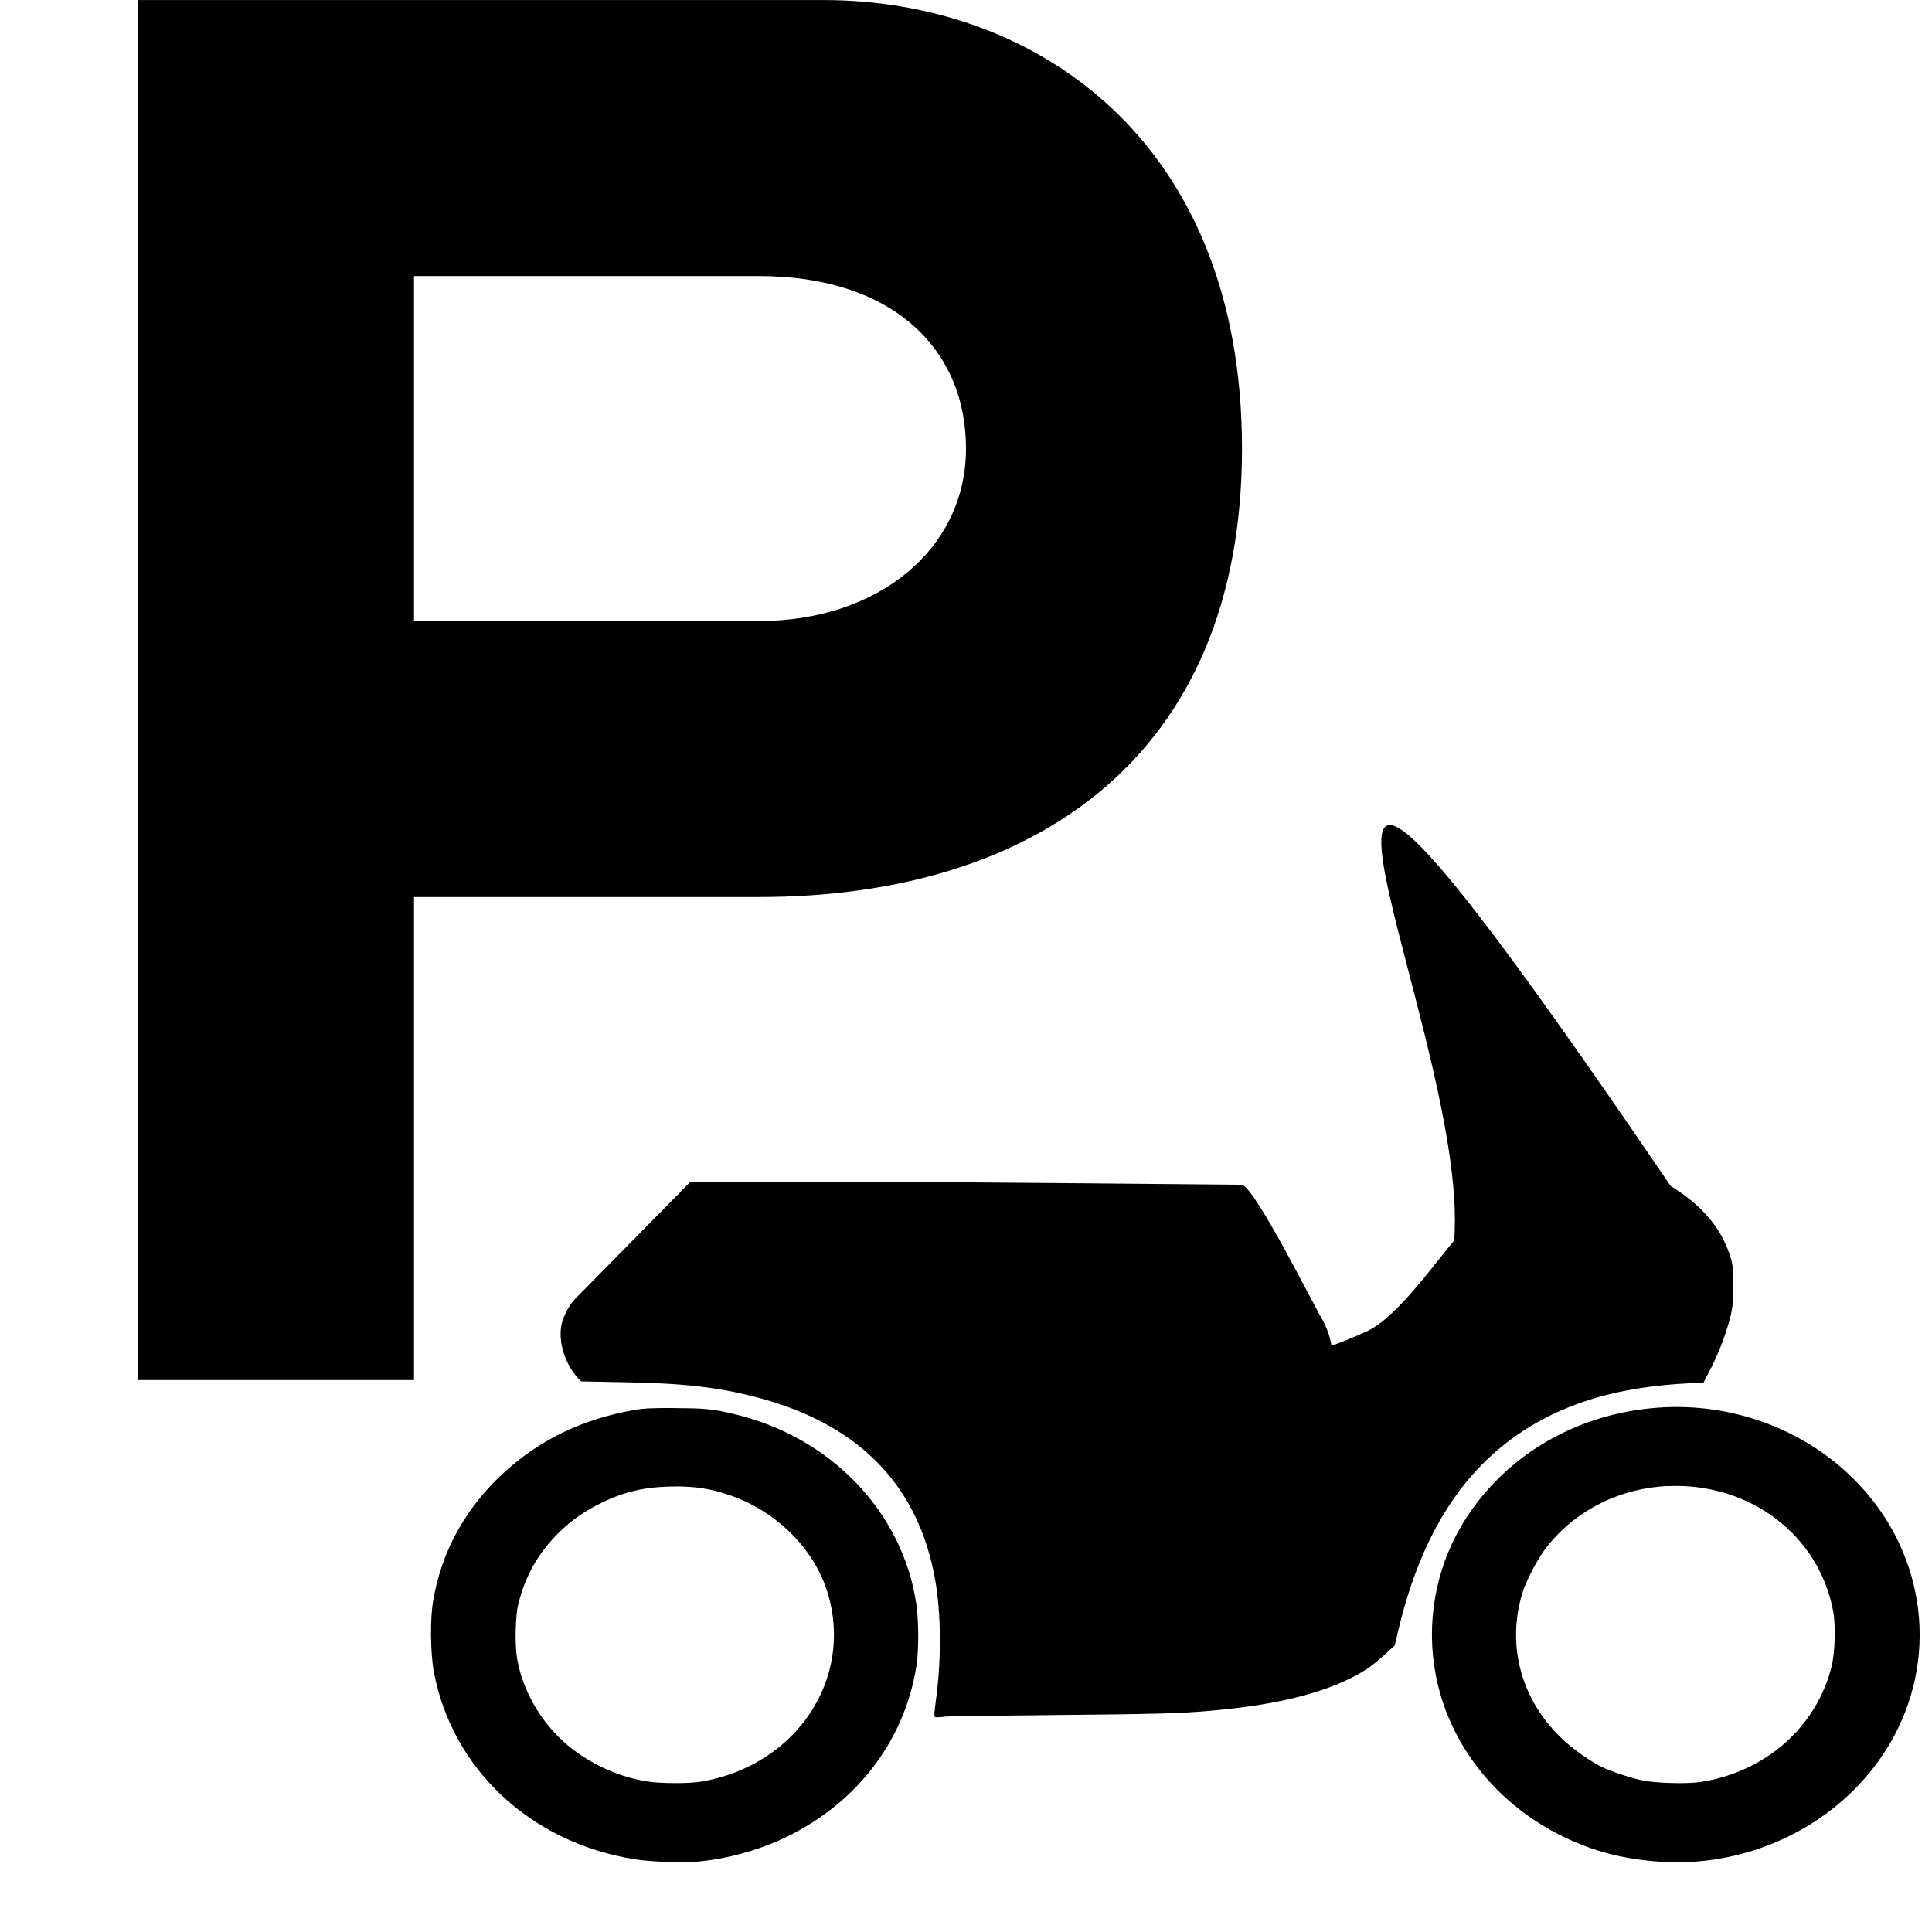
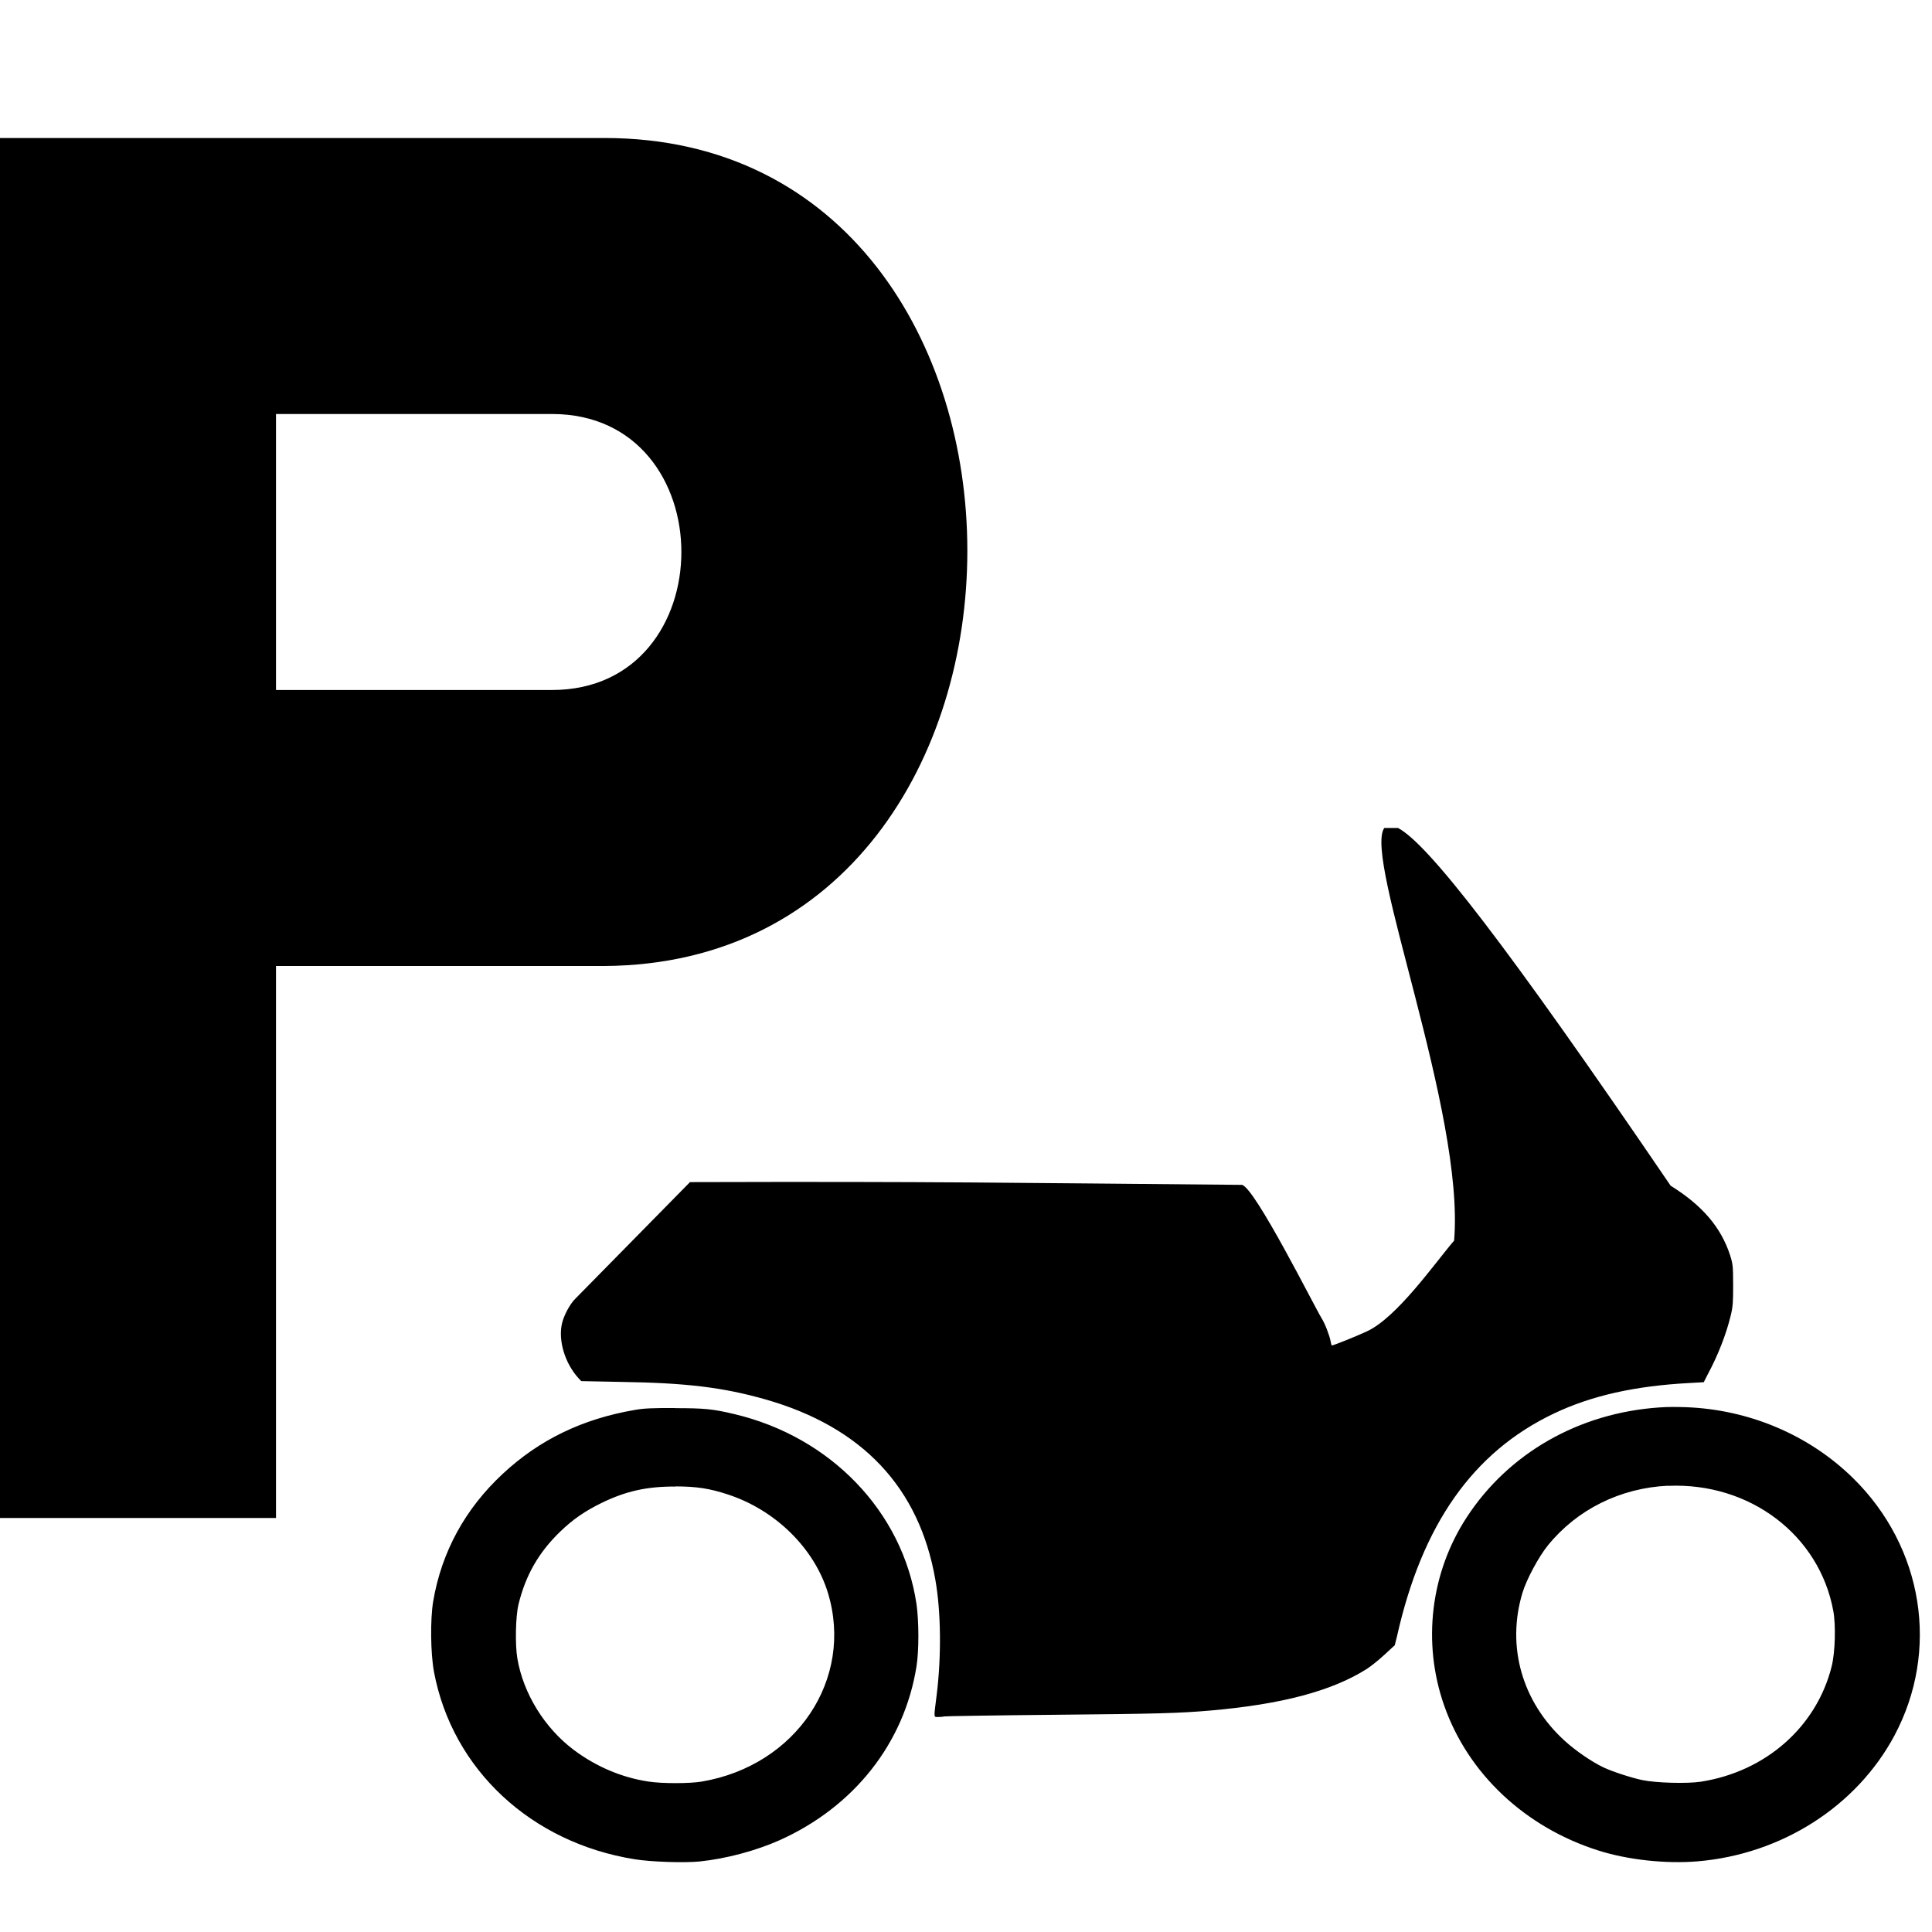
<svg xmlns="http://www.w3.org/2000/svg" version="1.1" width="14" height="14" viewBox="0 0 14 14" id="svg2">
+   <defs id="defs1" />
  <rect style="visibility:hidden;fill:none;stroke:none" id="canvas" y="0" x="0" height="14" width="14" />
-   <path id="parking-motorcycle" style="fill:#000000" d="m 12.105,8.593 c 0.23,0.143 0.364,0.302 0.43,0.502 0.022,0.066 0.023,0.079 0.023,0.215 5.18e-4,0.125 -9.69e-4,0.157 -0.018,0.227 -0.033,0.136 -0.093,0.288 -0.164,0.42 l -0.031,0.061 -0.107,0.006 c -0.391,0.02 -0.705,0.091 -0.979,0.221 -0.586,0.279 -0.954,0.803 -1.137,1.615 l -0.016,0.064 -0.076,0.07 c -0.042,0.038 -0.099,0.084 -0.127,0.102 -0.253,0.16 -0.616,0.256 -1.131,0.301 -0.231,0.02 -0.386,0.024 -1.133,0.031 -0.438,0.004 -0.798,0.009 -0.801,0.012 -0.002,0.002 -0.019,0.004 -0.037,0.004 -0.039,0 -0.036,0.015 -0.014,-0.164 0.035,-0.277 0.031,-0.598 -0.01,-0.83 -0.117,-0.668 -0.53,-1.106 -1.23,-1.307 -0.308,-0.088 -0.579,-0.12 -1.041,-0.127 l -0.295,-0.006 -0.02,-0.02 c -0.099,-0.107 -0.149,-0.272 -0.121,-0.396 0.013,-0.059 0.059,-0.144 0.098,-0.182 L 5,8.567 c 1.8,-0.006 2.28,0.003 4,0.018 0.096,0.023 0.531,0.894 0.576,0.966 0.025,0.039 0.059,0.125 0.066,0.168 0.003,0.017 0.006,0.031 0.008,0.031 0.012,0 0.172,-0.064 0.254,-0.102 0.219,-0.101 0.494,-0.496 0.633,-0.658 0.132,-1.558 -2.037,-5.694 1.568,-0.398 z m -0.084,1.607 c 0.524,-0.036 1.04,0.151 1.406,0.512 0.509,0.501 0.629,1.25 0.299,1.867 -0.275,0.513 -0.818,0.86 -1.426,0.91 -0.228,0.019 -0.502,-0.01 -0.717,-0.078 -0.532,-0.168 -0.946,-0.557 -1.119,-1.051 -0.16,-0.456 -0.098,-0.963 0.164,-1.365 0.303,-0.464 0.812,-0.755 1.393,-0.795 z m -7.131,0.004 c 0.214,2.09e-4 0.275,0.006 0.43,0.043 0.699,0.165 1.22,0.708 1.32,1.375 0.018,0.123 0.019,0.339 0,0.455 -0.089,0.556 -0.453,1.016 -0.992,1.258 -0.171,0.077 -0.386,0.135 -0.58,0.154 -0.112,0.011 -0.352,0.003 -0.469,-0.016 -0.752,-0.12 -1.322,-0.652 -1.455,-1.357 -0.025,-0.133 -0.028,-0.378 -0.006,-0.512 0.06,-0.359 0.232,-0.671 0.504,-0.924 0.264,-0.245 0.576,-0.397 0.957,-0.463 0.067,-0.012 0.126,-0.014 0.291,-0.014 z m 7.197,0.564 c -0.346,0.016 -0.66,0.171 -0.871,0.432 -0.066,0.081 -0.154,0.246 -0.184,0.342 -0.119,0.391 -0.004,0.795 0.307,1.076 0.079,0.071 0.195,0.152 0.279,0.191 0.066,0.031 0.201,0.075 0.281,0.092 0.099,0.021 0.326,0.027 0.424,0.012 0.472,-0.073 0.84,-0.399 0.949,-0.836 0.025,-0.1 0.031,-0.297 0.012,-0.4 -0.101,-0.552 -0.605,-0.935 -1.197,-0.908 z m -7.193,0.004 c -0.208,-4.04e-4 -0.359,0.033 -0.533,0.117 -0.121,0.059 -0.21,0.119 -0.305,0.211 -0.156,0.152 -0.25,0.318 -0.301,0.527 -0.021,0.087 -0.025,0.292 -0.008,0.391 0.043,0.254 0.197,0.503 0.408,0.662 0.163,0.122 0.349,0.201 0.543,0.23 0.096,0.015 0.298,0.015 0.385,0 0.686,-0.116 1.105,-0.744 0.914,-1.369 -0.098,-0.322 -0.378,-0.598 -0.723,-0.711 -0.132,-0.043 -0.229,-0.058 -0.381,-0.059 z M 1,3.491e-4 l 0,10 2,0 0,-3.5 2.5,0 c 1.976,3e-7 3.5,-1 3.5,-3.25 0,-2.25 -1.513,-3.25 -3.031,-3.25 z m 2,2 2.5,0 c 0.964,0 1.5,0.525 1.5,1.25 0,0.725 -0.632,1.25 -1.5,1.25 l -2.5,0 z" />
+   <path id="rect24" style="fill:#000000" d="M 0,1 V 11 H 2 V 7 h 2.381 c 3.505,-0.024 3.505,-6 0,-6 z M 2,3 H 4 C 5.25,3 5.25,5 4,5 H 2 Z m 8.031,3 C 9.878,6.218 10.616,8.062 10.537,8.99 10.398,9.152 10.123,9.548 9.904,9.648 9.822,9.686 9.662,9.75 9.65,9.75 9.649,9.75 9.645,9.736 9.642,9.719 9.634,9.676 9.601,9.59 9.576,9.551 9.53,9.478 9.095,8.608 9,8.586 c -1.719,-0.015 -2.2,-0.025 -4,-0.02 l -0.83,0.844 c -0.039,0.037 -0.085,0.123 -0.098,0.182 -0.028,0.125 0.023,0.289 0.121,0.396 l 0.019,0.02 0.295,0.006 c 0.462,0.007 0.733,0.039 1.041,0.127 0.701,0.2 1.114,0.639 1.23,1.307 0.041,0.232 0.044,0.553 0.01,0.83 -0.022,0.179 -0.025,0.164 0.014,0.164 0.018,0 0.035,-0.002 0.037,-0.004 0.002,-0.002 0.363,-0.008 0.801,-0.012 0.747,-0.007 0.902,-0.011 1.133,-0.031 0.515,-0.045 0.878,-0.141 1.131,-0.301 0.028,-0.018 0.085,-0.063 0.127,-0.102 l 0.076,-0.07 0.016,-0.064 c 0.182,-0.812 0.551,-1.336 1.137,-1.615 0.273,-0.13 0.588,-0.2 0.979,-0.221 l 0.107,-0.006 0.031,-0.061 c 0.071,-0.132 0.131,-0.284 0.164,-0.42 0.017,-0.069 0.018,-0.102 0.018,-0.227 -5e-4,-0.135 -0.002,-0.149 -0.023,-0.215 C 12.47,8.893 12.336,8.735 12.106,8.592 10.907,6.832 10.35,6.117 10.131,6 Z m 2.186,4.197 c -0.065,-0.002 -0.13,-0.003 -0.195,0.002 -0.581,0.04 -1.09,0.331 -1.393,0.795 -0.263,0.402 -0.324,0.909 -0.164,1.365 0.173,0.494 0.587,0.883 1.119,1.051 0.215,0.068 0.489,0.097 0.717,0.078 0.608,-0.051 1.151,-0.397 1.426,-0.91 0.33,-0.617 0.211,-1.366 -0.299,-1.867 -0.321,-0.315 -0.756,-0.497 -1.211,-0.514 z m -7.326,0.006 c -0.165,-1.9e-4 -0.224,0.002 -0.291,0.014 -0.381,0.065 -0.693,0.217 -0.957,0.463 -0.272,0.253 -0.443,0.565 -0.504,0.924 -0.022,0.133 -0.019,0.378 0.006,0.512 0.133,0.706 0.703,1.237 1.455,1.357 0.117,0.019 0.357,0.027 0.469,0.016 0.194,-0.02 0.409,-0.078 0.58,-0.154 0.539,-0.242 0.903,-0.702 0.992,-1.258 0.019,-0.116 0.018,-0.332 0,-0.455 -0.1,-0.667 -0.621,-1.21 -1.32,-1.375 -0.155,-0.037 -0.216,-0.043 -0.43,-0.043 z m 7.197,0.564 c 0.592,-0.026 1.097,0.357 1.197,0.908 0.019,0.103 0.013,0.3 -0.012,0.4 -0.109,0.437 -0.477,0.763 -0.949,0.836 -0.098,0.015 -0.325,0.009 -0.424,-0.012 -0.08,-0.017 -0.216,-0.061 -0.281,-0.092 -0.084,-0.04 -0.201,-0.12 -0.279,-0.191 -0.31,-0.281 -0.426,-0.685 -0.307,-1.076 0.029,-0.096 0.118,-0.261 0.184,-0.342 0.211,-0.26 0.525,-0.416 0.871,-0.432 z m -7.193,0.004 c 0.151,3.1e-4 0.249,0.015 0.381,0.059 0.344,0.113 0.624,0.389 0.723,0.711 0.191,0.625 -0.228,1.253 -0.914,1.369 -0.087,0.015 -0.288,0.015 -0.385,0 -0.194,-0.029 -0.38,-0.108 -0.543,-0.23 -0.211,-0.159 -0.365,-0.408 -0.408,-0.662 -0.017,-0.099 -0.013,-0.304 0.008,-0.391 0.051,-0.21 0.145,-0.376 0.301,-0.527 0.095,-0.092 0.184,-0.152 0.305,-0.211 0.174,-0.084 0.325,-0.118 0.533,-0.117 z" />
</svg>
